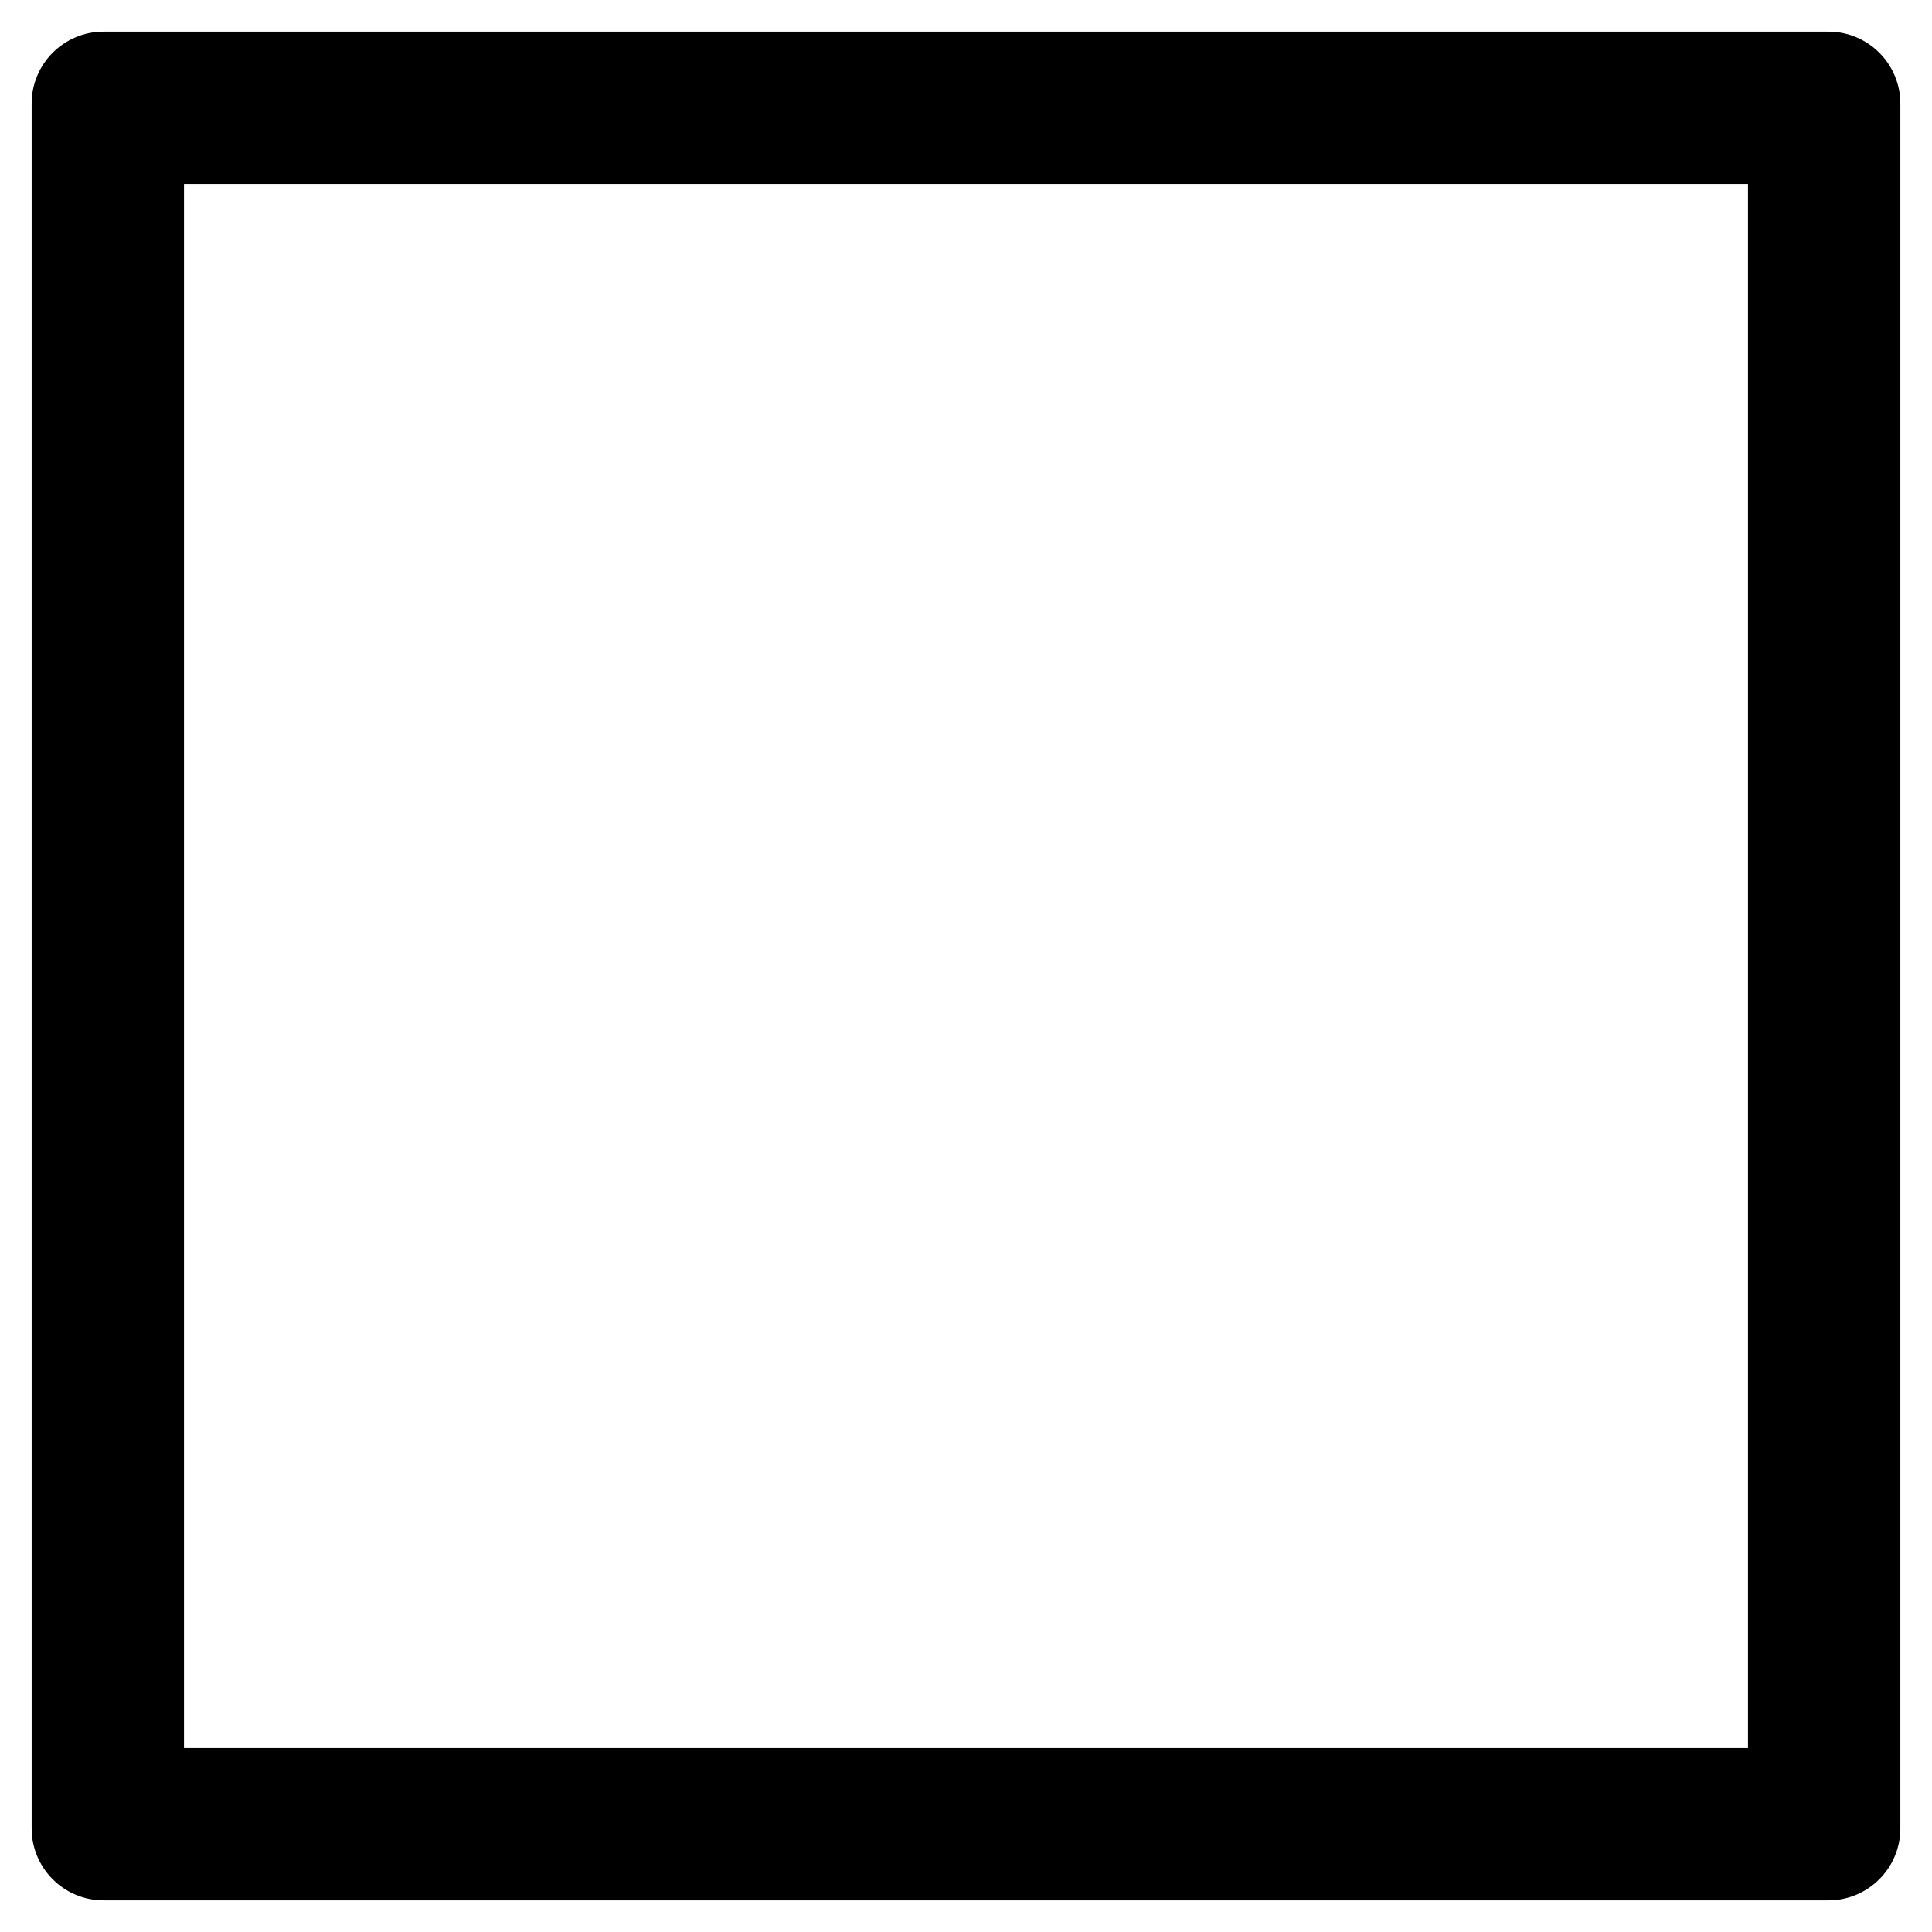
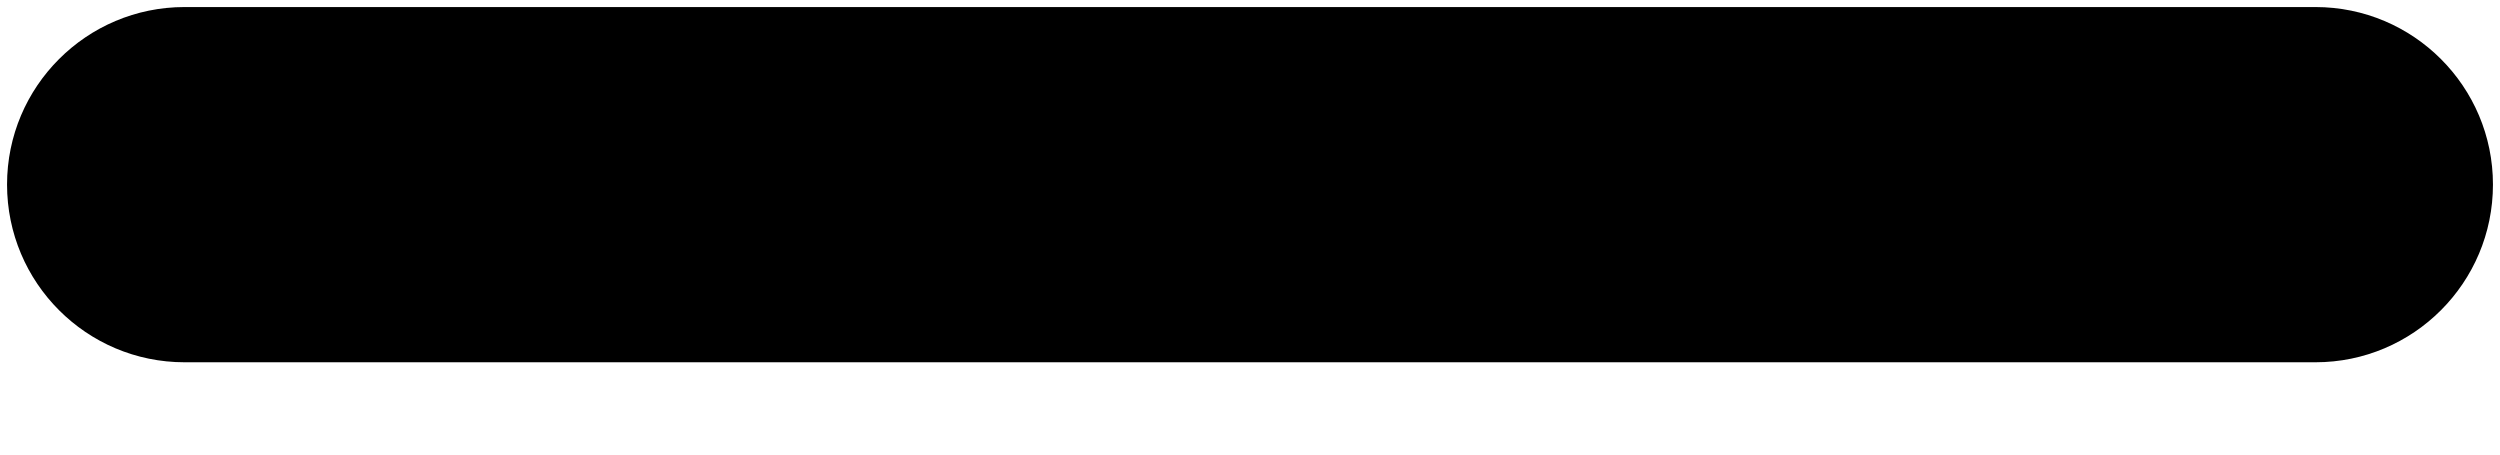
- <svg xmlns="http://www.w3.org/2000/svg" version="1.1" width="21px" height="21px">
-   <g transform="matrix(1 0 0 1 -15 -147 )">
-     <path d="M 20.656 19.875  C 20.656 20.306  20.306 20.656  19.875 20.656  L 1.125 20.656  C 0.694 20.656  0.344 20.306  0.344 19.875  L 0.344 1.125  C 0.344 0.694  0.694 0.344  1.125 0.344  L 19.875 0.344  C 20.306 0.344  20.656 0.694  20.656 1.125  L 20.656 19.875  Z M 2 2  L 2 19  L 19 19  L 19 2  L 2 2  Z " fill-rule="nonzero" fill="#000000" stroke="none" transform="matrix(1 0 0 1 15 147 )" />
+ <svg xmlns="http://www.w3.org/2000/svg" version="1.1" width="11px" height="2px">
+   <g transform="matrix(1 0 0 1 -20 -152 )">
+     <path d="M 10.188 1.594  L 0.812 1.594  C 0.381 1.594  0.031 1.244  0.031 0.812  C 0.031 0.381  0.381 0.031  0.812 0.031  L 10.188 0.031  C 10.619 0.031  10.969 0.381  10.969 0.812  C 10.969 1.244  10.619 1.594  10.188 1.594  Z " fill-rule="nonzero" fill="#000000" stroke="none" transform="matrix(1 0 0 1 20 152 )" />
  </g>
</svg>
